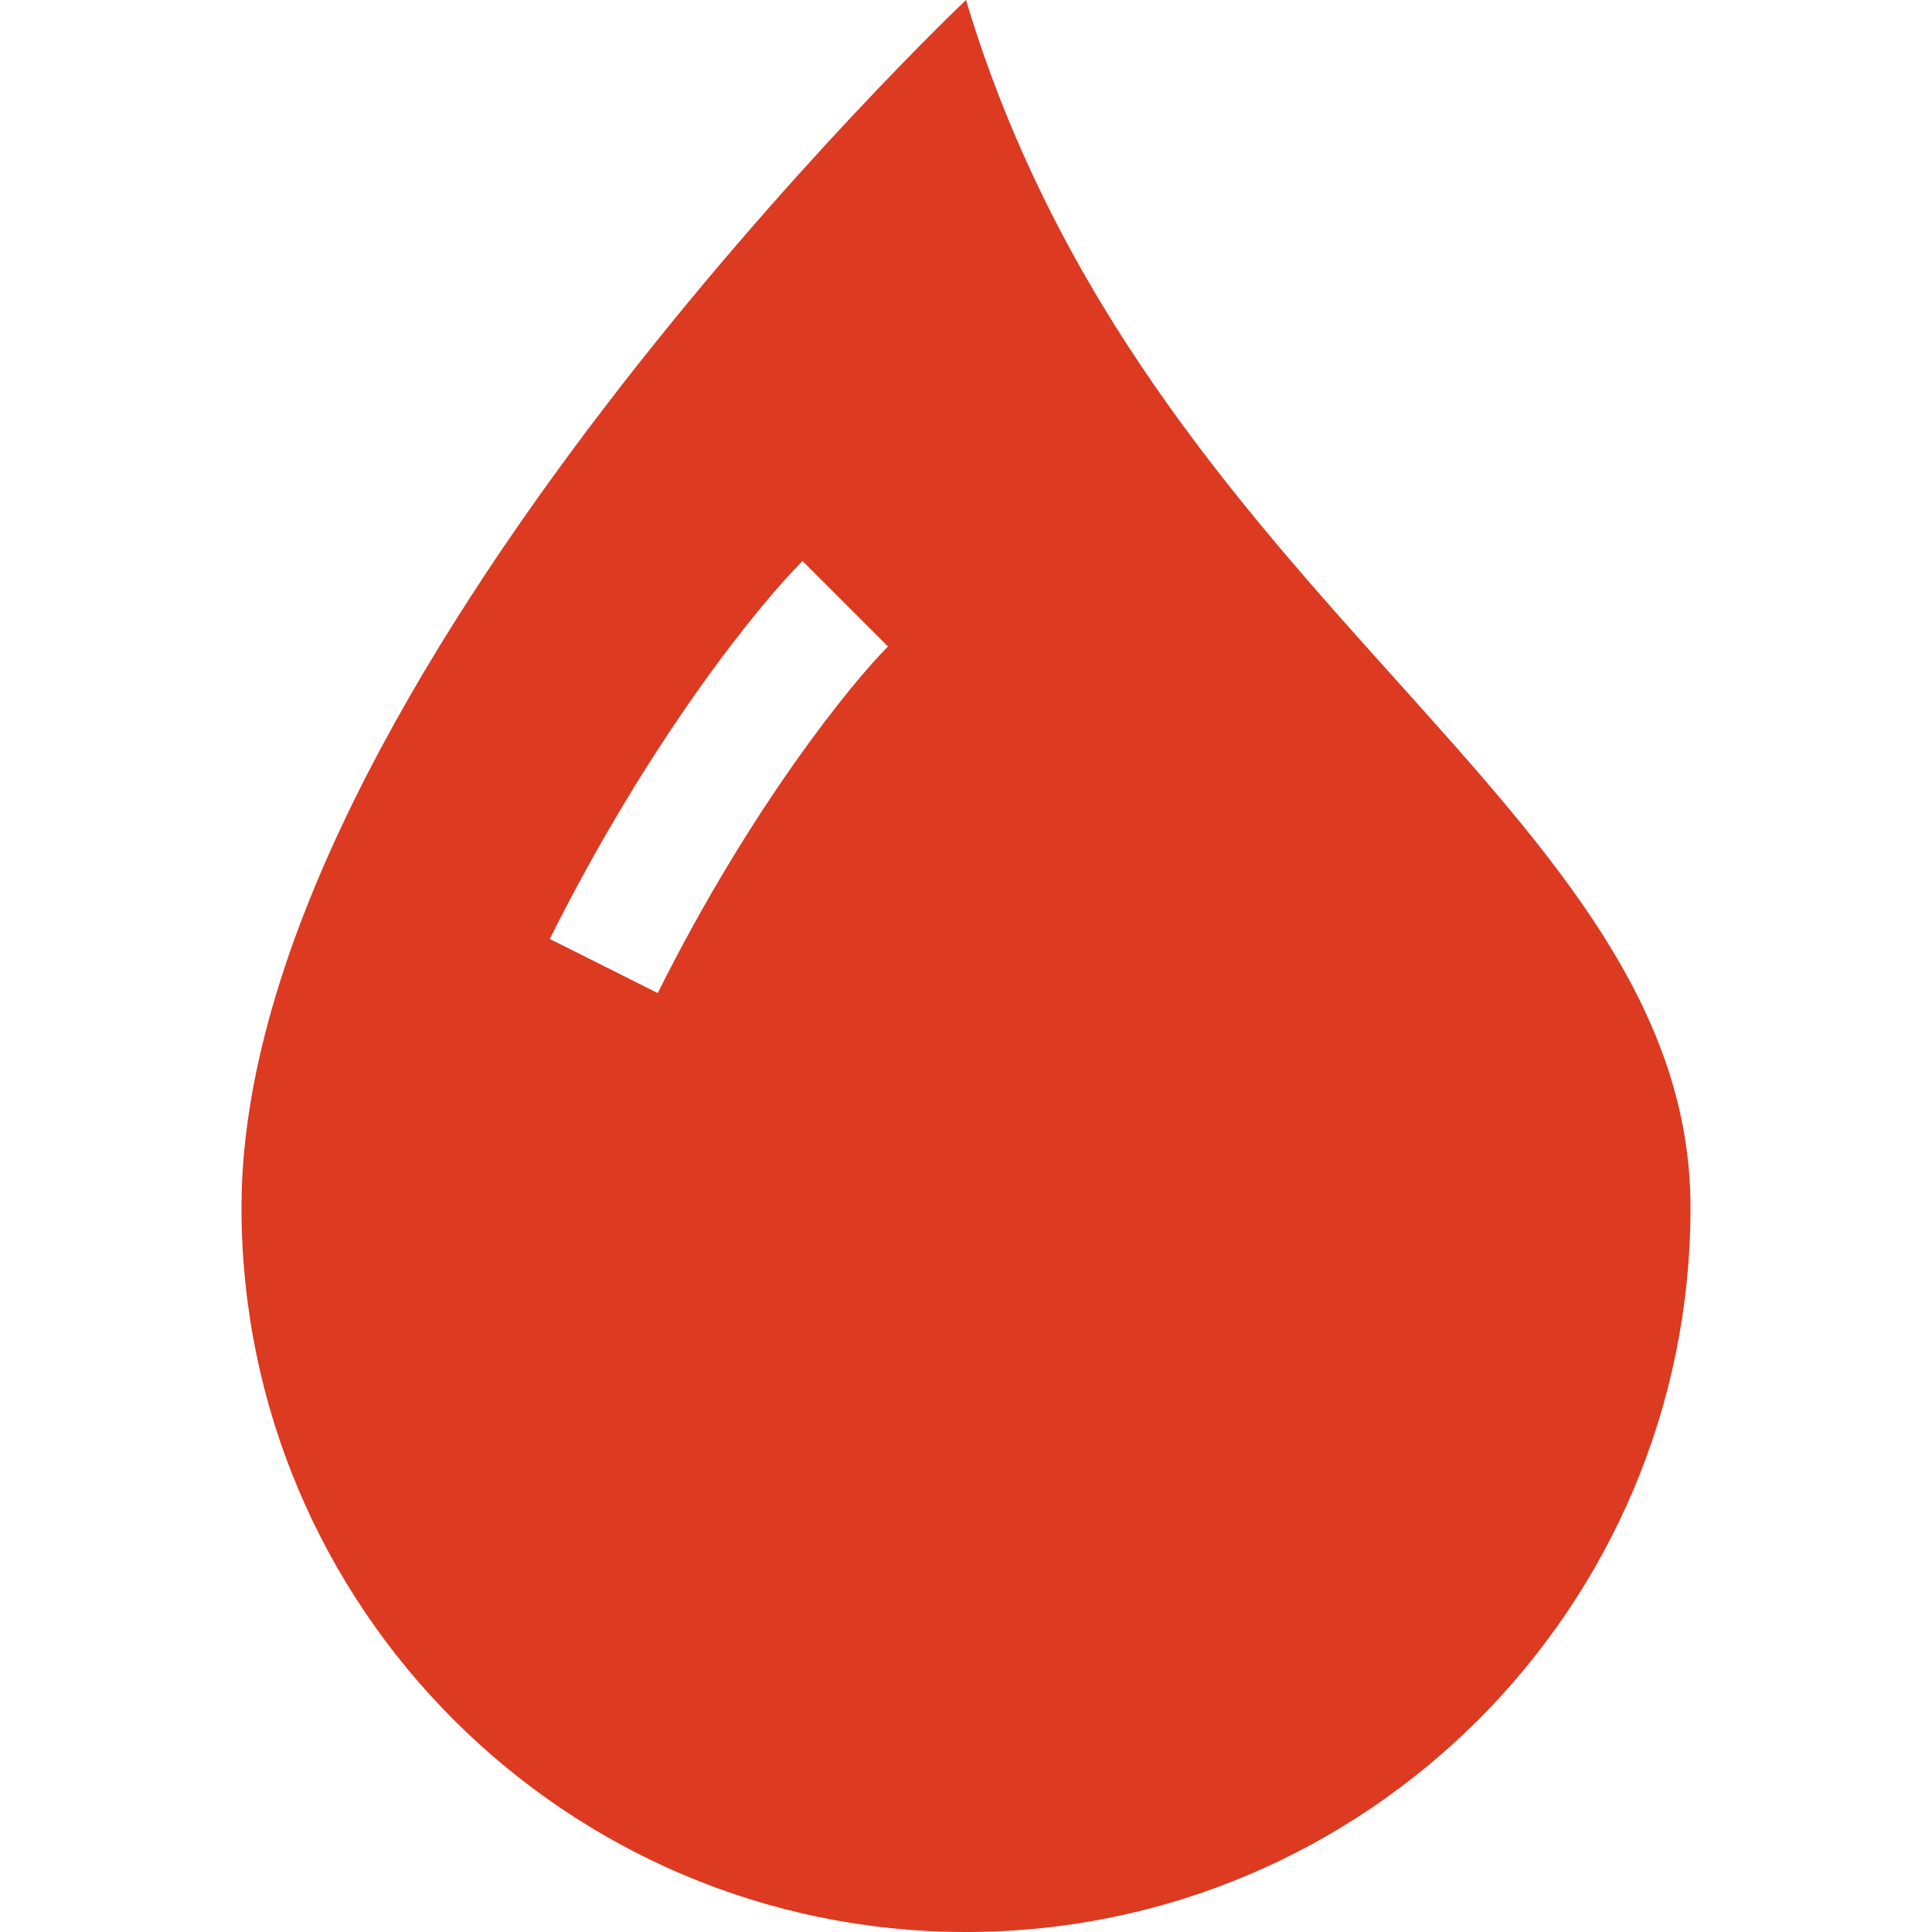
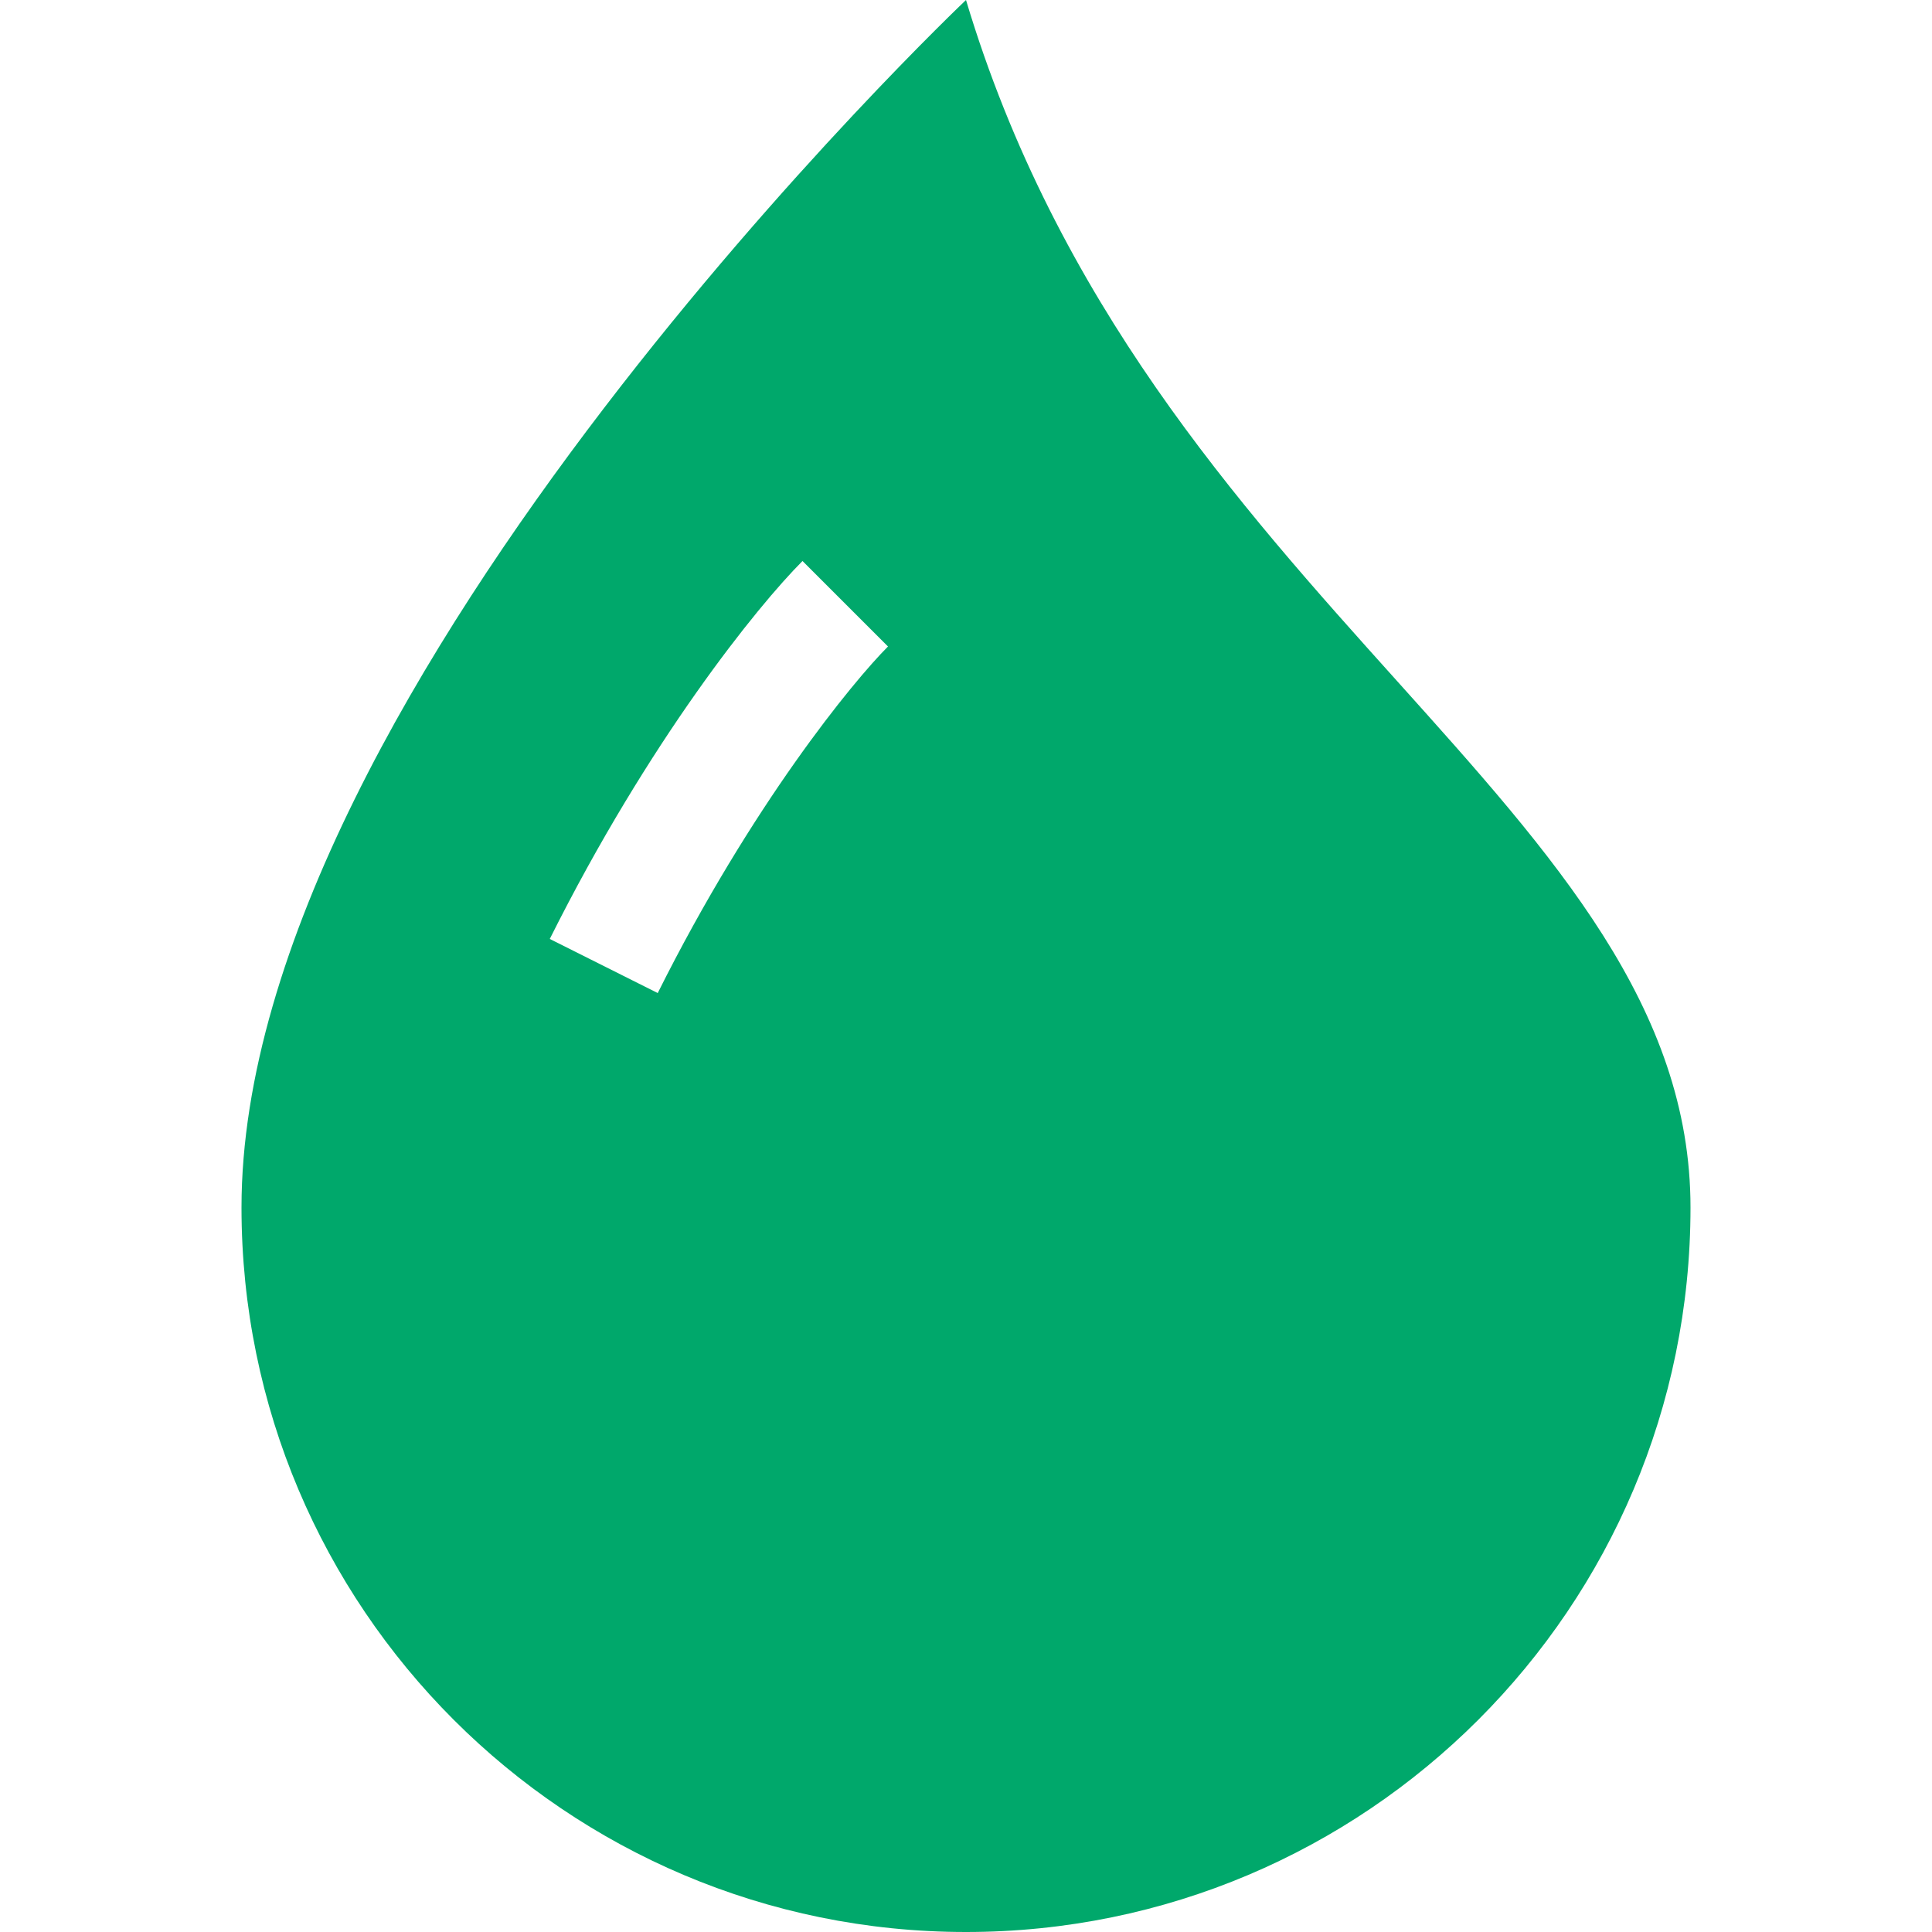
- <svg xmlns="http://www.w3.org/2000/svg" width="16" height="16" fill="#dc3a21" class="bi bi-droplet-fill" viewBox="0 0 16 16">
+ <svg xmlns="http://www.w3.org/2000/svg" width="16" height="16" fill="#00a86b" class="bi bi-droplet-fill" viewBox="0 0 16 16">
  <path d="M8 16a6 6 0 0 0 6-6c0-1.655-1.122-2.904-2.432-4.362C10.254 4.176 8.75 2.503 8 0c0 0-6 5.686-6 10a6 6 0 0 0 6 6M6.646 4.646l.708.708c-.29.29-1.128 1.311-1.907 2.87l-.894-.448c.82-1.641 1.717-2.753 2.093-3.13" />
</svg>
